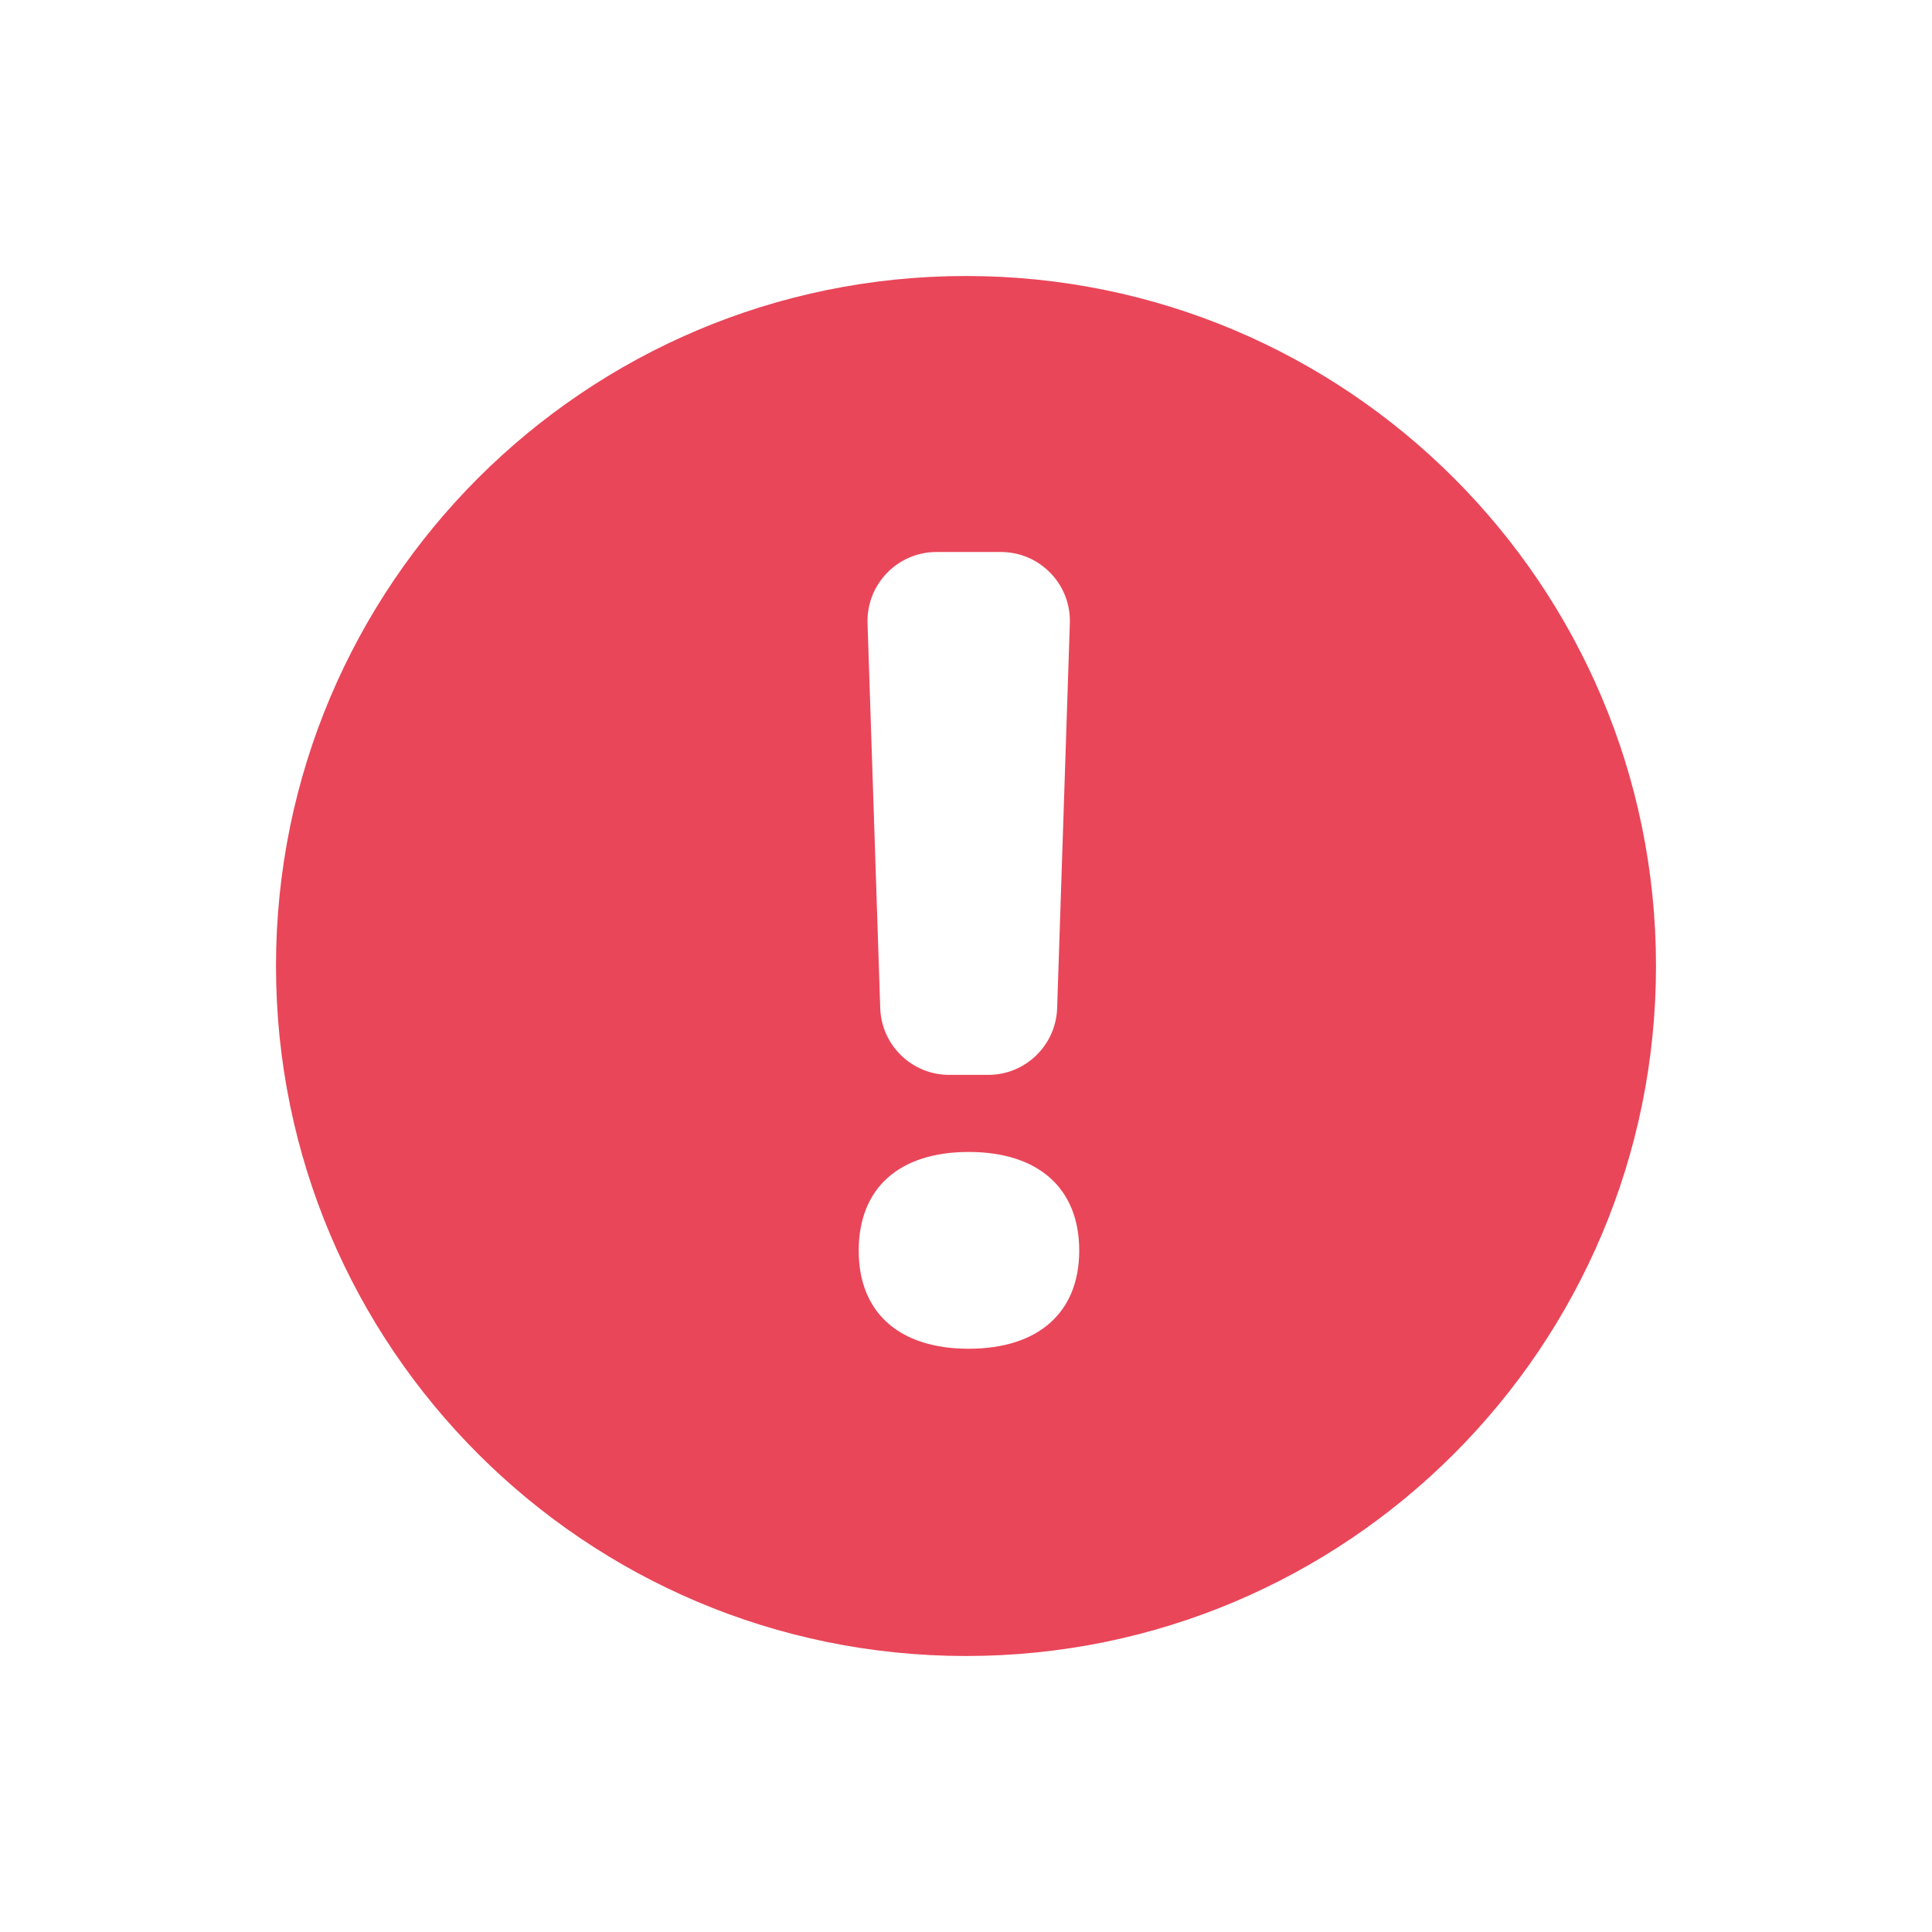
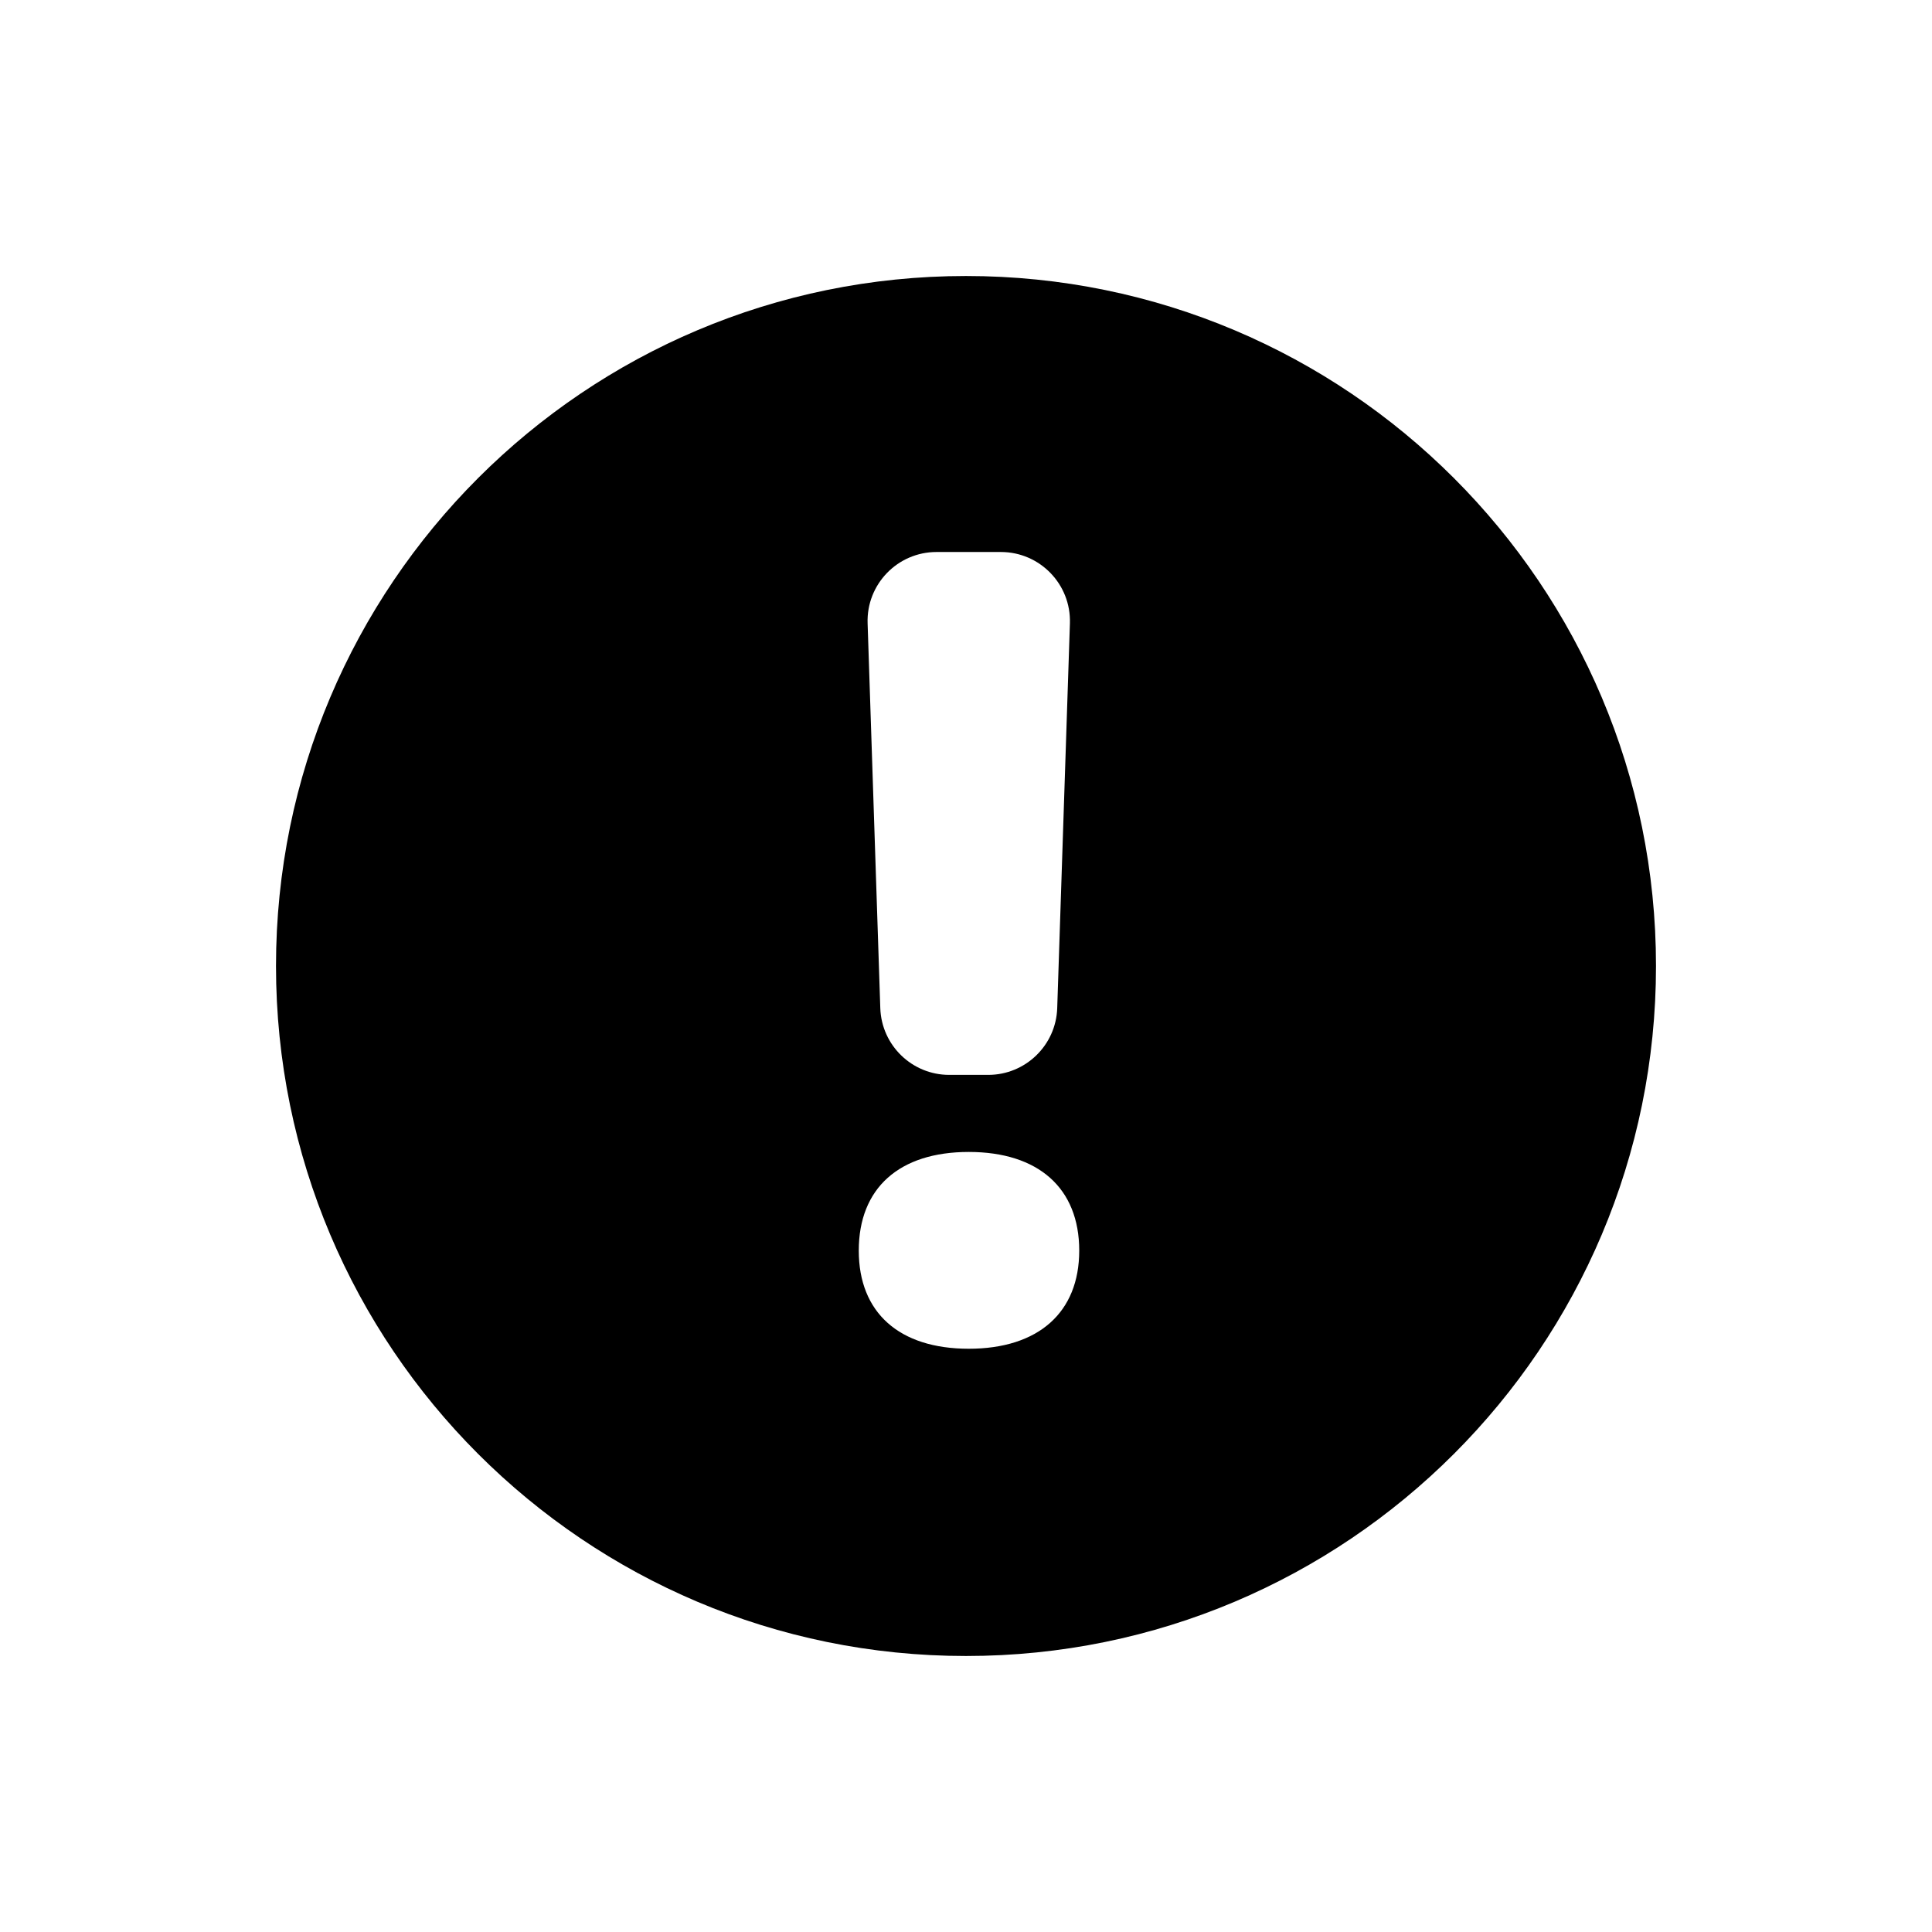
- <svg xmlns="http://www.w3.org/2000/svg" xmlns:xlink="http://www.w3.org/1999/xlink" width="28" height="28" viewBox="0 0 28 28" version="1.1">
-   <g id="Canvas" transform="translate(-436 -1834)">
-     <g id="Icon/Misc/Red/Block">
-       <g id="Icon/Misc/Red/Block">
-         <g id="Combined Shape">
-           <use xlink:href="#path0_fill" transform="translate(440 1838)" fill="#E94659" />
-         </g>
-       </g>
-     </g>
-   </g>
+ <svg xmlns="http://www.w3.org/2000/svg" xmlns:xlink="http://www.w3.org/1999/xlink" width="28" height="28" id="set2-error">
+   <use xlink:href="#a19" transform="translate(4 4)" />
  <defs>
-     <path id="path0_fill" fill-rule="evenodd" d="M 10 20C 15.523 20 20 15.523 20 10C 20 4.477 15.523 0 10 0C 4.477 0 0 4.477 0 10C 0 15.523 4.477 20 10 20ZM 9.573 4C 9.007 4 8.555 4.468 8.573 5.033L 8.757 10.611C 8.775 11.15 9.217 11.578 9.757 11.578L 10.322 11.578C 10.861 11.578 11.303 11.15 11.321 10.611L 11.505 5.033C 11.524 4.468 11.071 4 10.505 4L 9.573 4ZM 10.039 15.547C 9.031 15.547 8.445 15.023 8.445 14.125C 8.445 13.219 9.031 12.695 10.039 12.695C 11.047 12.695 11.641 13.219 11.641 14.125C 11.641 15.023 11.047 15.547 10.039 15.547Z" />
+     <path id="a19" fill-rule="evenodd" d="M10 20c5.523 0 10-4.477 10-10 0-5.523-4.477-10-10-10C4.477 0 0 4.477 0 10c0 5.523 4.477 10 10 10zM9.573 4c-.565 0-1.018.468-.999 1.033l.184 5.578c.018.539.46.967.999.967h.565c.539 0 .982-.428 1-.967l.184-5.578C11.524 4.468 11.071 4 10.505 4h-.933zm.467 11.547c-1.008 0-1.594-.523-1.594-1.422 0-.906.586-1.43 1.594-1.43 1.008 0 1.601.523 1.601 1.43 0 .898-.594 1.422-1.601 1.422z" />
  </defs>
</svg>
